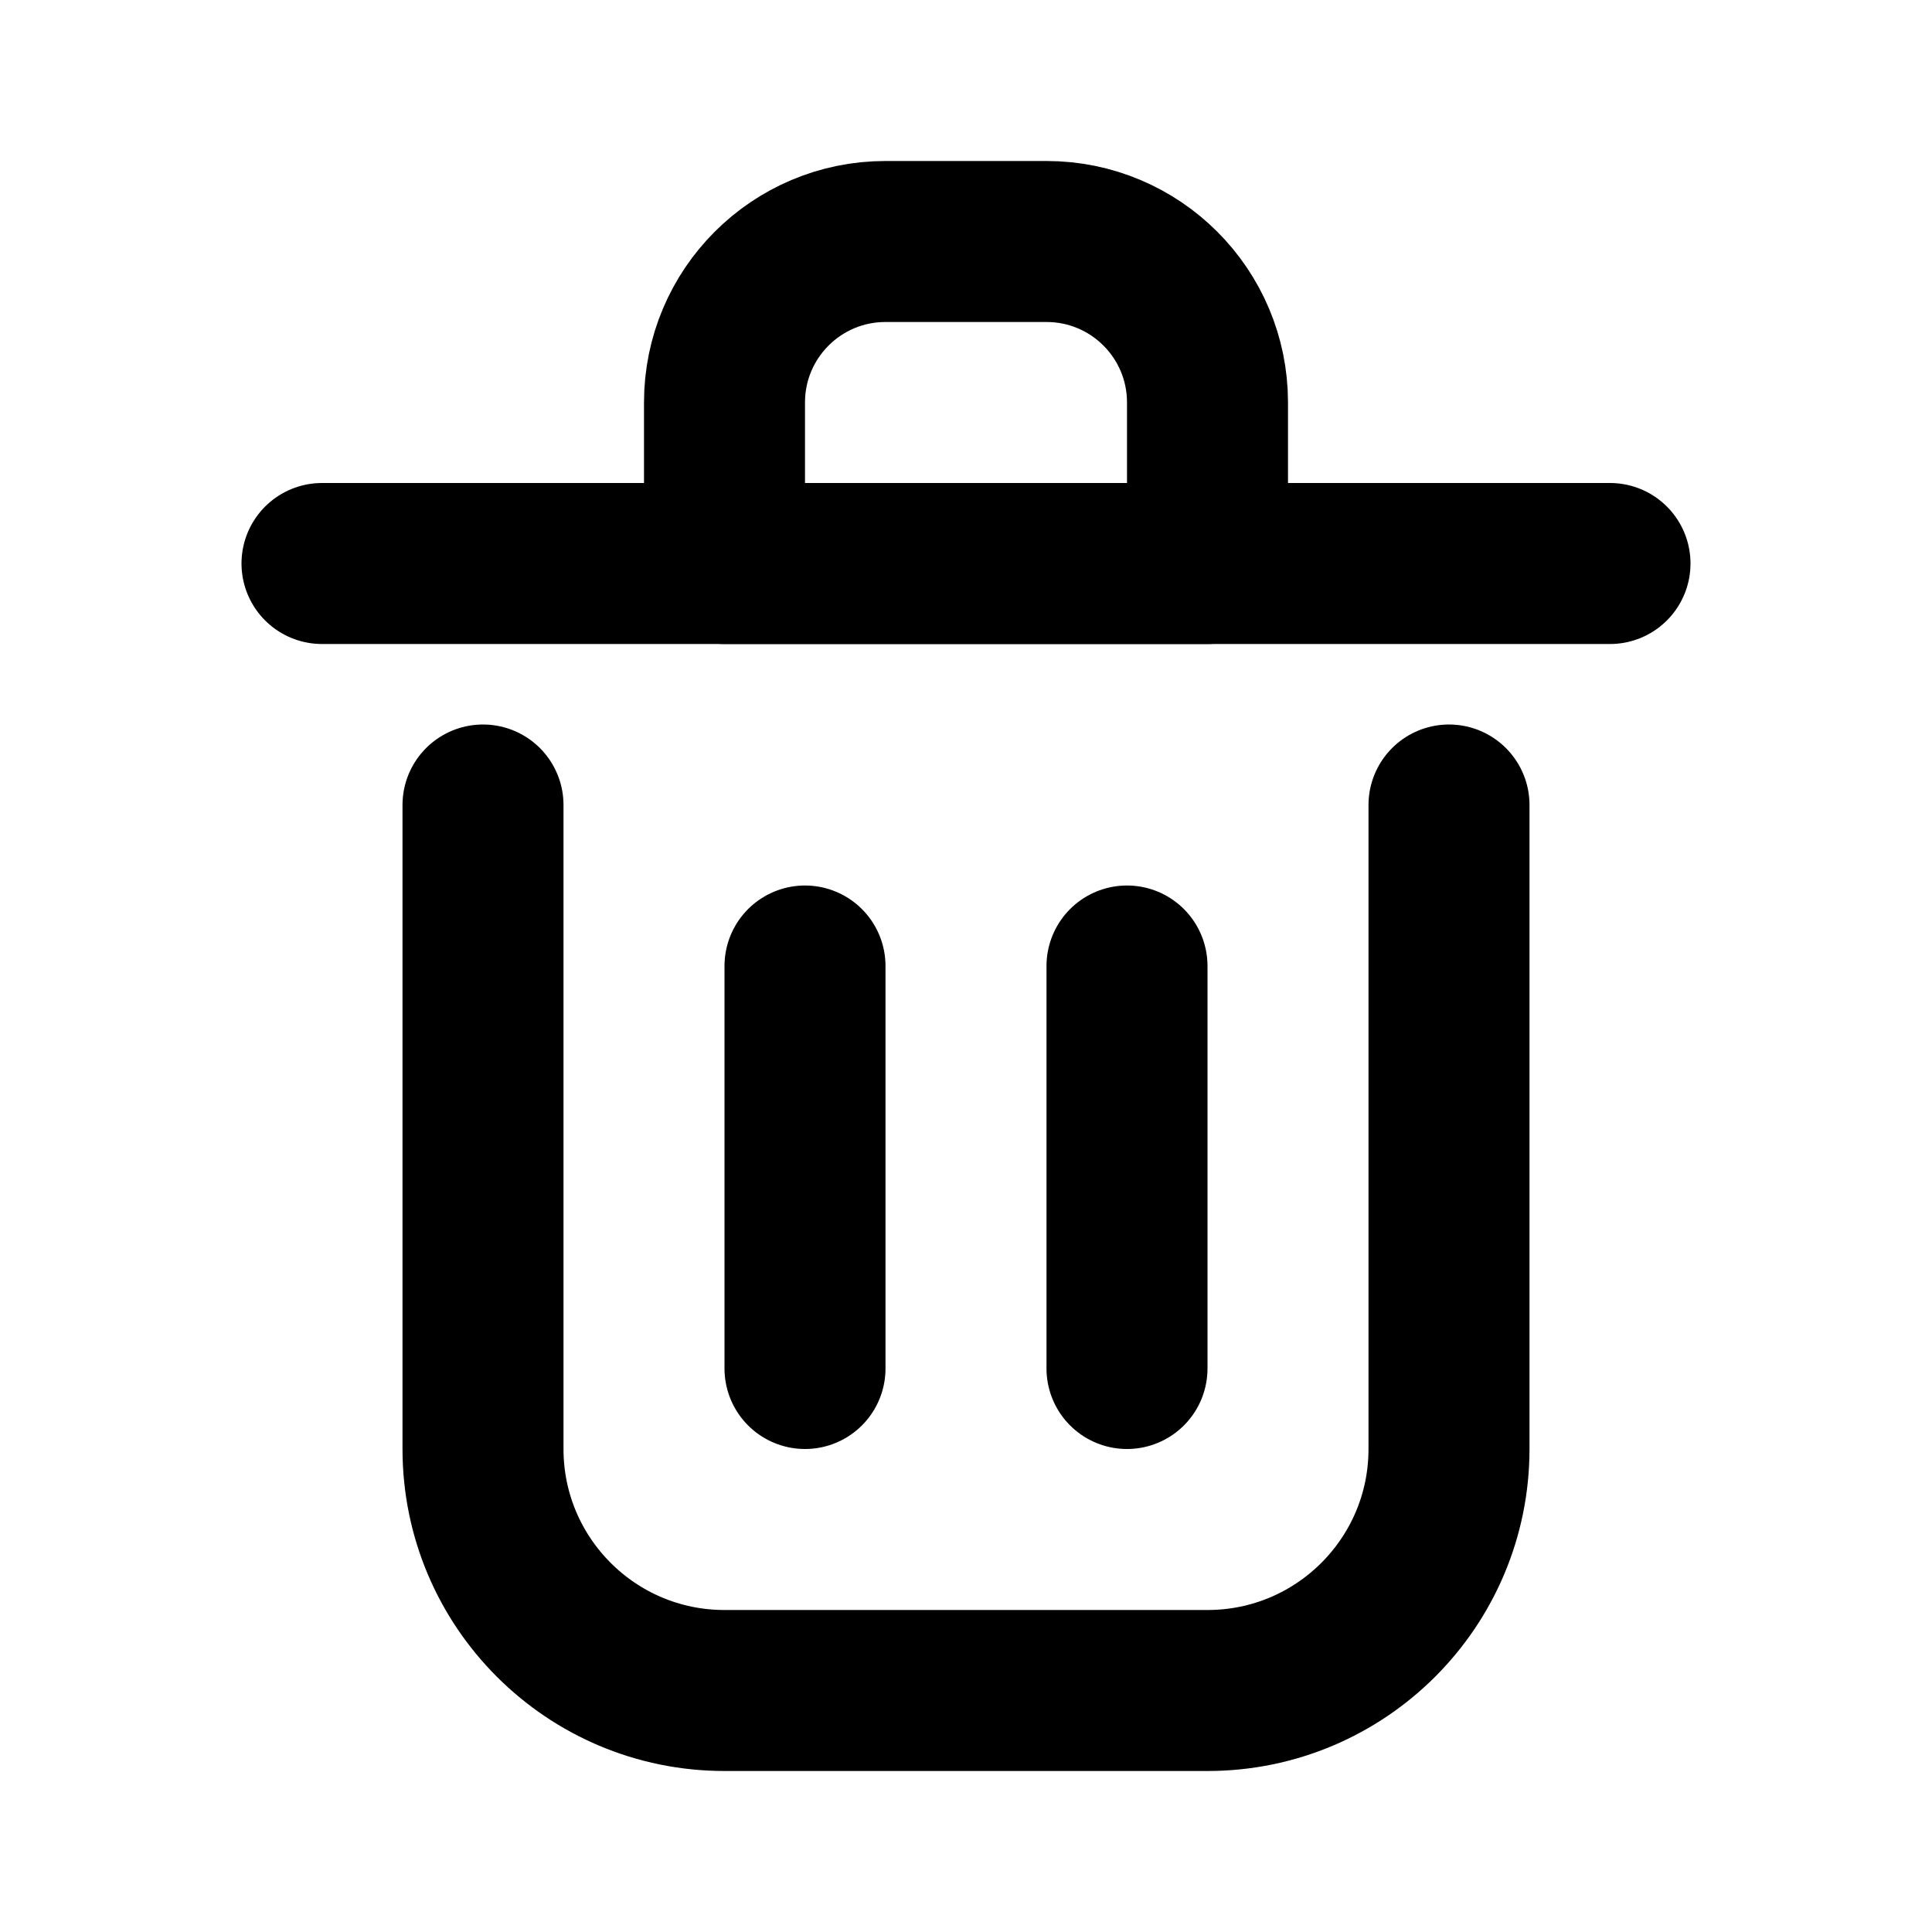
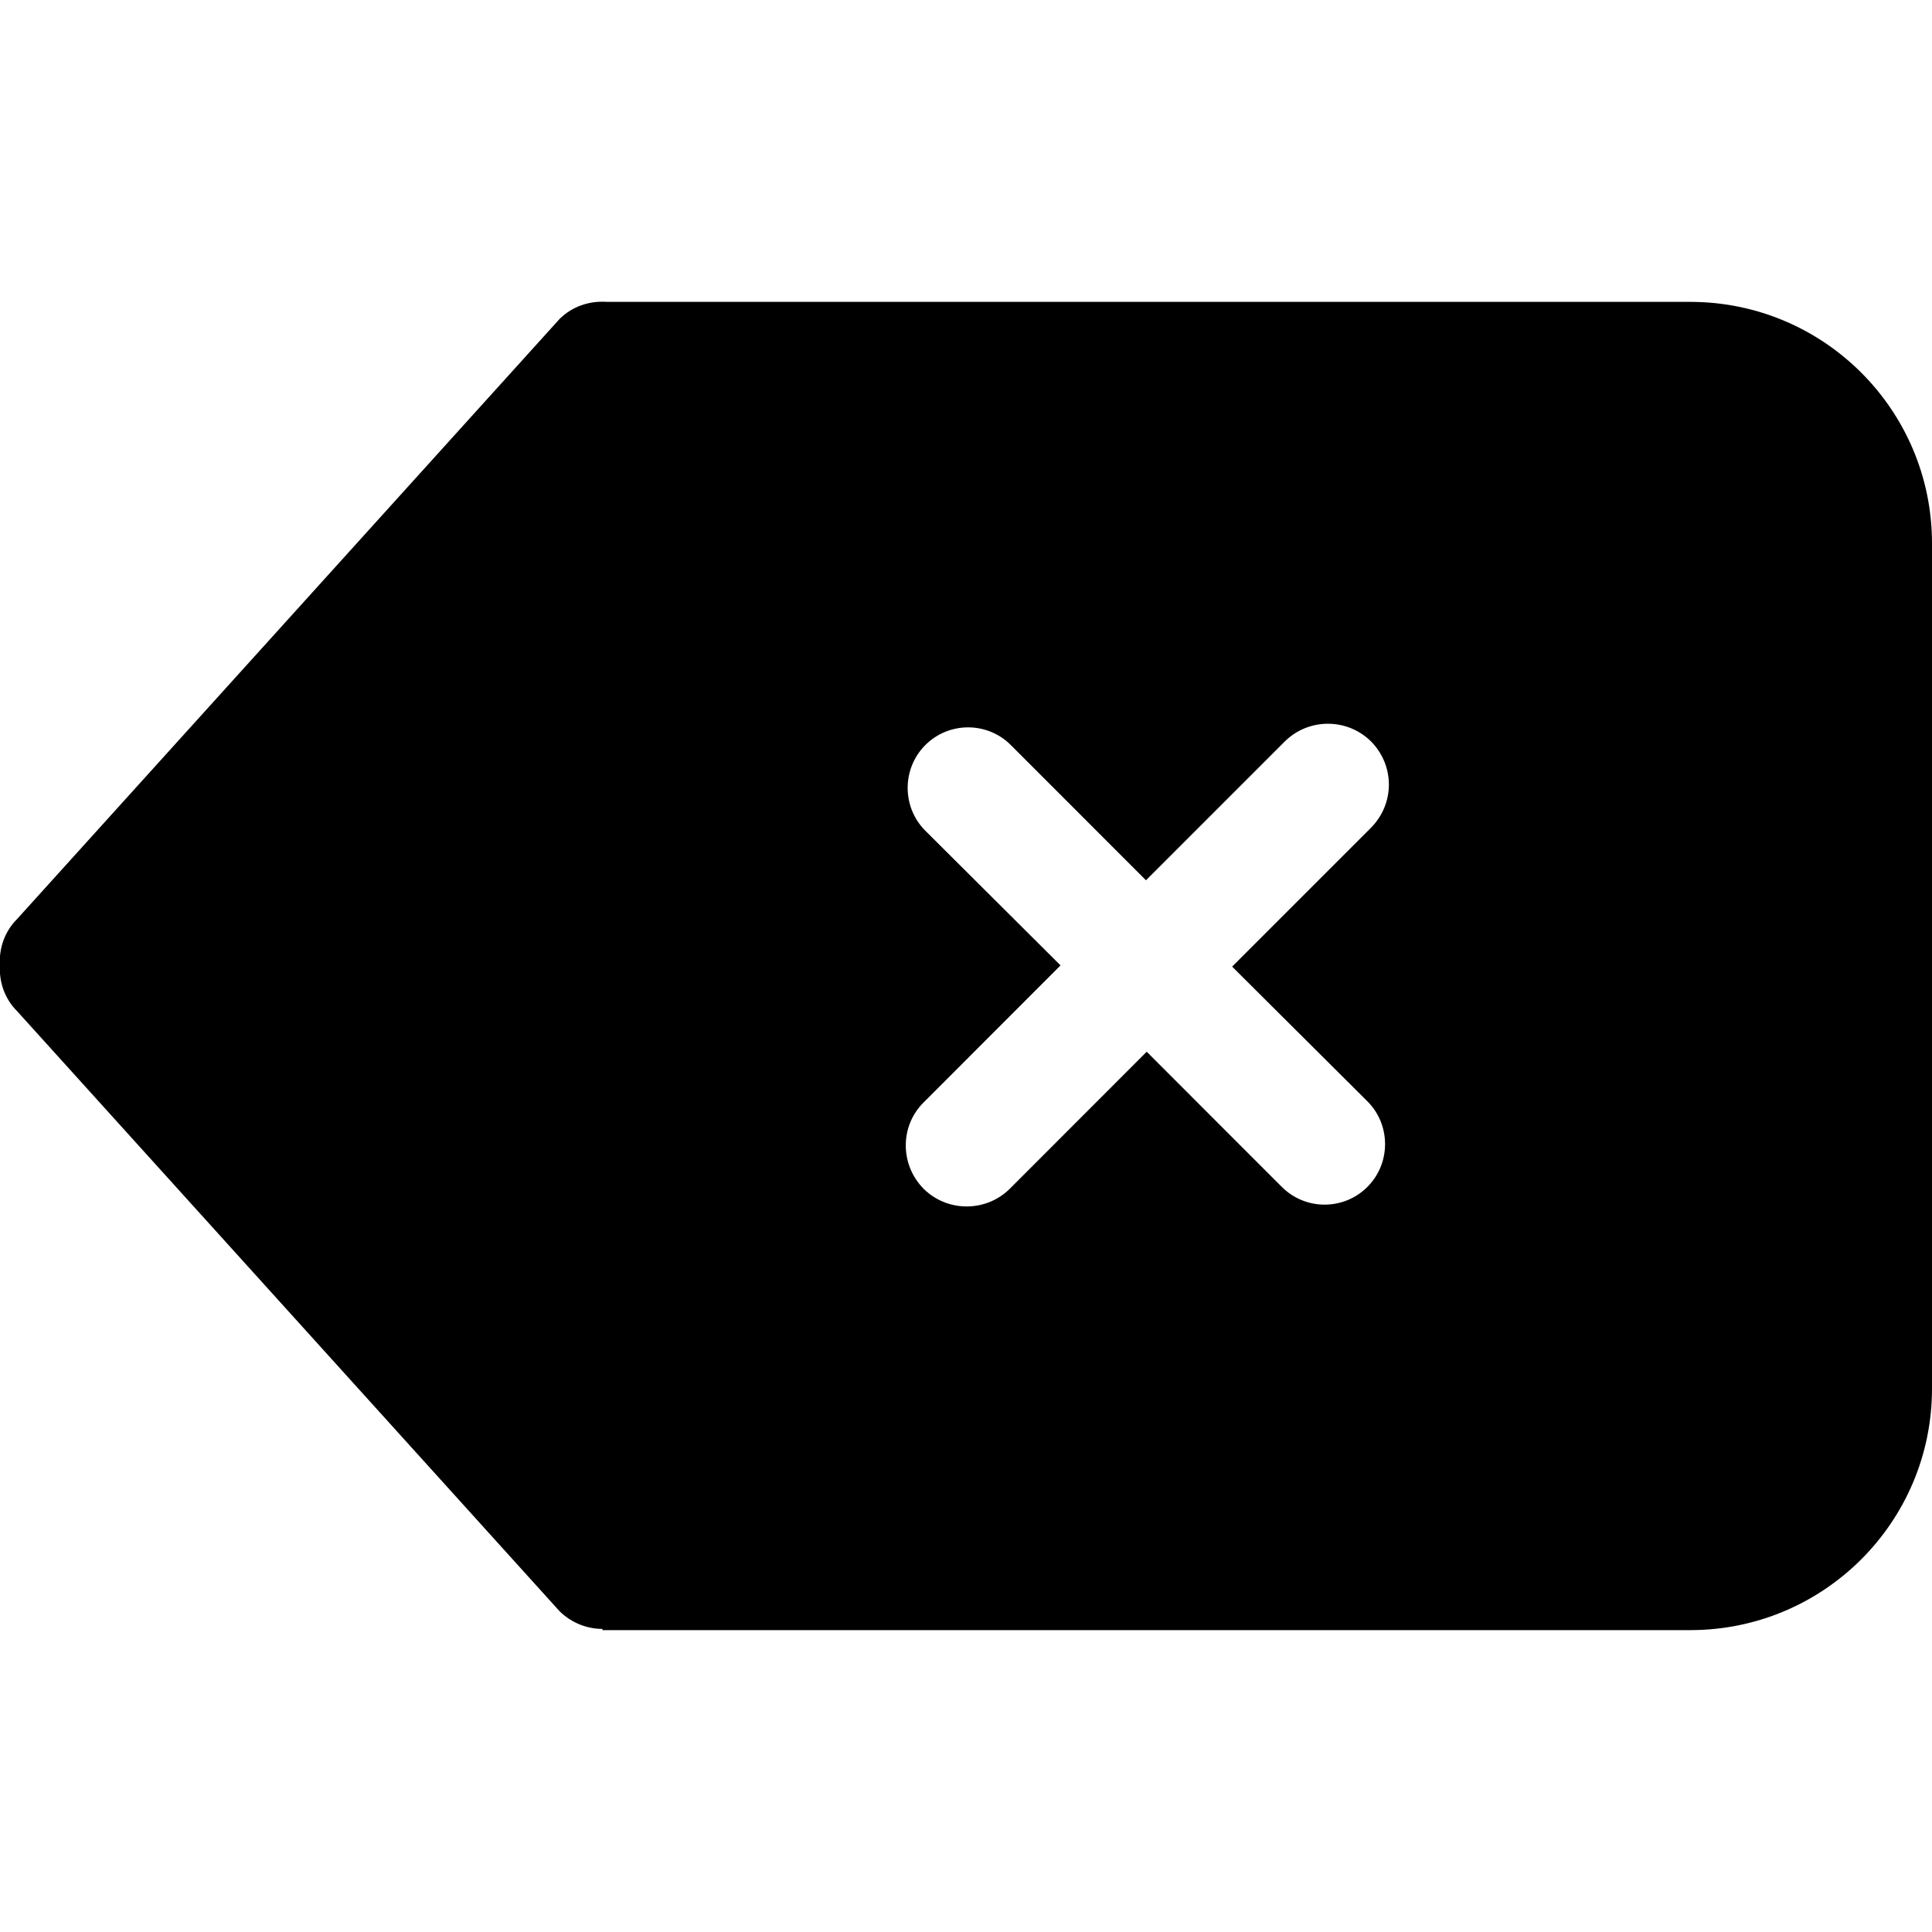
- <svg xmlns="http://www.w3.org/2000/svg" width="800px" height="800px" viewBox="0 0 24 24" fill="none">
-   <path d="M10 12V17" stroke="#000000" stroke-width="2" stroke-linecap="round" stroke-linejoin="round" />
-   <path d="M14 12V17" stroke="#000000" stroke-width="2" stroke-linecap="round" stroke-linejoin="round" />
-   <path d="M4 7H20" stroke="#000000" stroke-width="2" stroke-linecap="round" stroke-linejoin="round" />
-   <path d="M6 10V18C6 19.657 7.343 21 9 21H15C16.657 21 18 19.657 18 18V10" stroke="#000000" stroke-width="2" stroke-linecap="round" stroke-linejoin="round" />
-   <path d="M9 5C9 3.895 9.895 3 11 3H13C14.105 3 15 3.895 15 5V7H9V5Z" stroke="#000000" stroke-width="2" stroke-linecap="round" stroke-linejoin="round" />
+ <svg xmlns="http://www.w3.org/2000/svg" width="800px" height="800px" viewBox="0 -5 32 32" version="1.1">
+   <defs>
+ 
+   </defs>
+   <g id="Page-1" stroke="none" stroke-width="1" fill="none" fill-rule="evenodd">
+     <g id="Icon-Set-Filled" transform="translate(-518, -1146)" fill="#000000">
+       <path d="M540.647,1159.24 C541.039,1159.63 541.039,1160.27 540.647,1160.66 C540.257,1161.05 539.623,1161.05 539.232,1160.66 L536.993,1158.42 L534.725,1160.69 C534.331,1161.08 533.692,1161.08 533.298,1160.69 C532.904,1160.29 532.904,1159.65 533.298,1159.26 L535.566,1156.99 L533.327,1154.76 C532.936,1154.37 532.936,1153.73 533.327,1153.34 C533.718,1152.95 534.352,1152.95 534.742,1153.34 L536.981,1155.58 L539.281,1153.28 C539.676,1152.89 540.314,1152.89 540.708,1153.28 C541.103,1153.68 541.103,1154.31 540.708,1154.71 L538.408,1157.01 L540.647,1159.24 L540.647,1159.24 Z M545.996,1146 L528.051,1146 C527.771,1145.98 527.485,1146.07 527.271,1146.28 L518.285,1156.22 C518.074,1156.43 517.983,1156.71 517.998,1156.98 C517.983,1157.26 518.074,1157.54 518.285,1157.75 L527.271,1167.69 C527.467,1167.88 527.723,1167.98 527.979,1167.98 L527.979,1168 L545.996,1168 C548.207,1168 550,1166.21 550,1164 L550,1150 C550,1147.79 548.207,1146 545.996,1146 L545.996,1146 Z" id="delete">
+ 
+       </path>
+     </g>
+   </g>
</svg>
